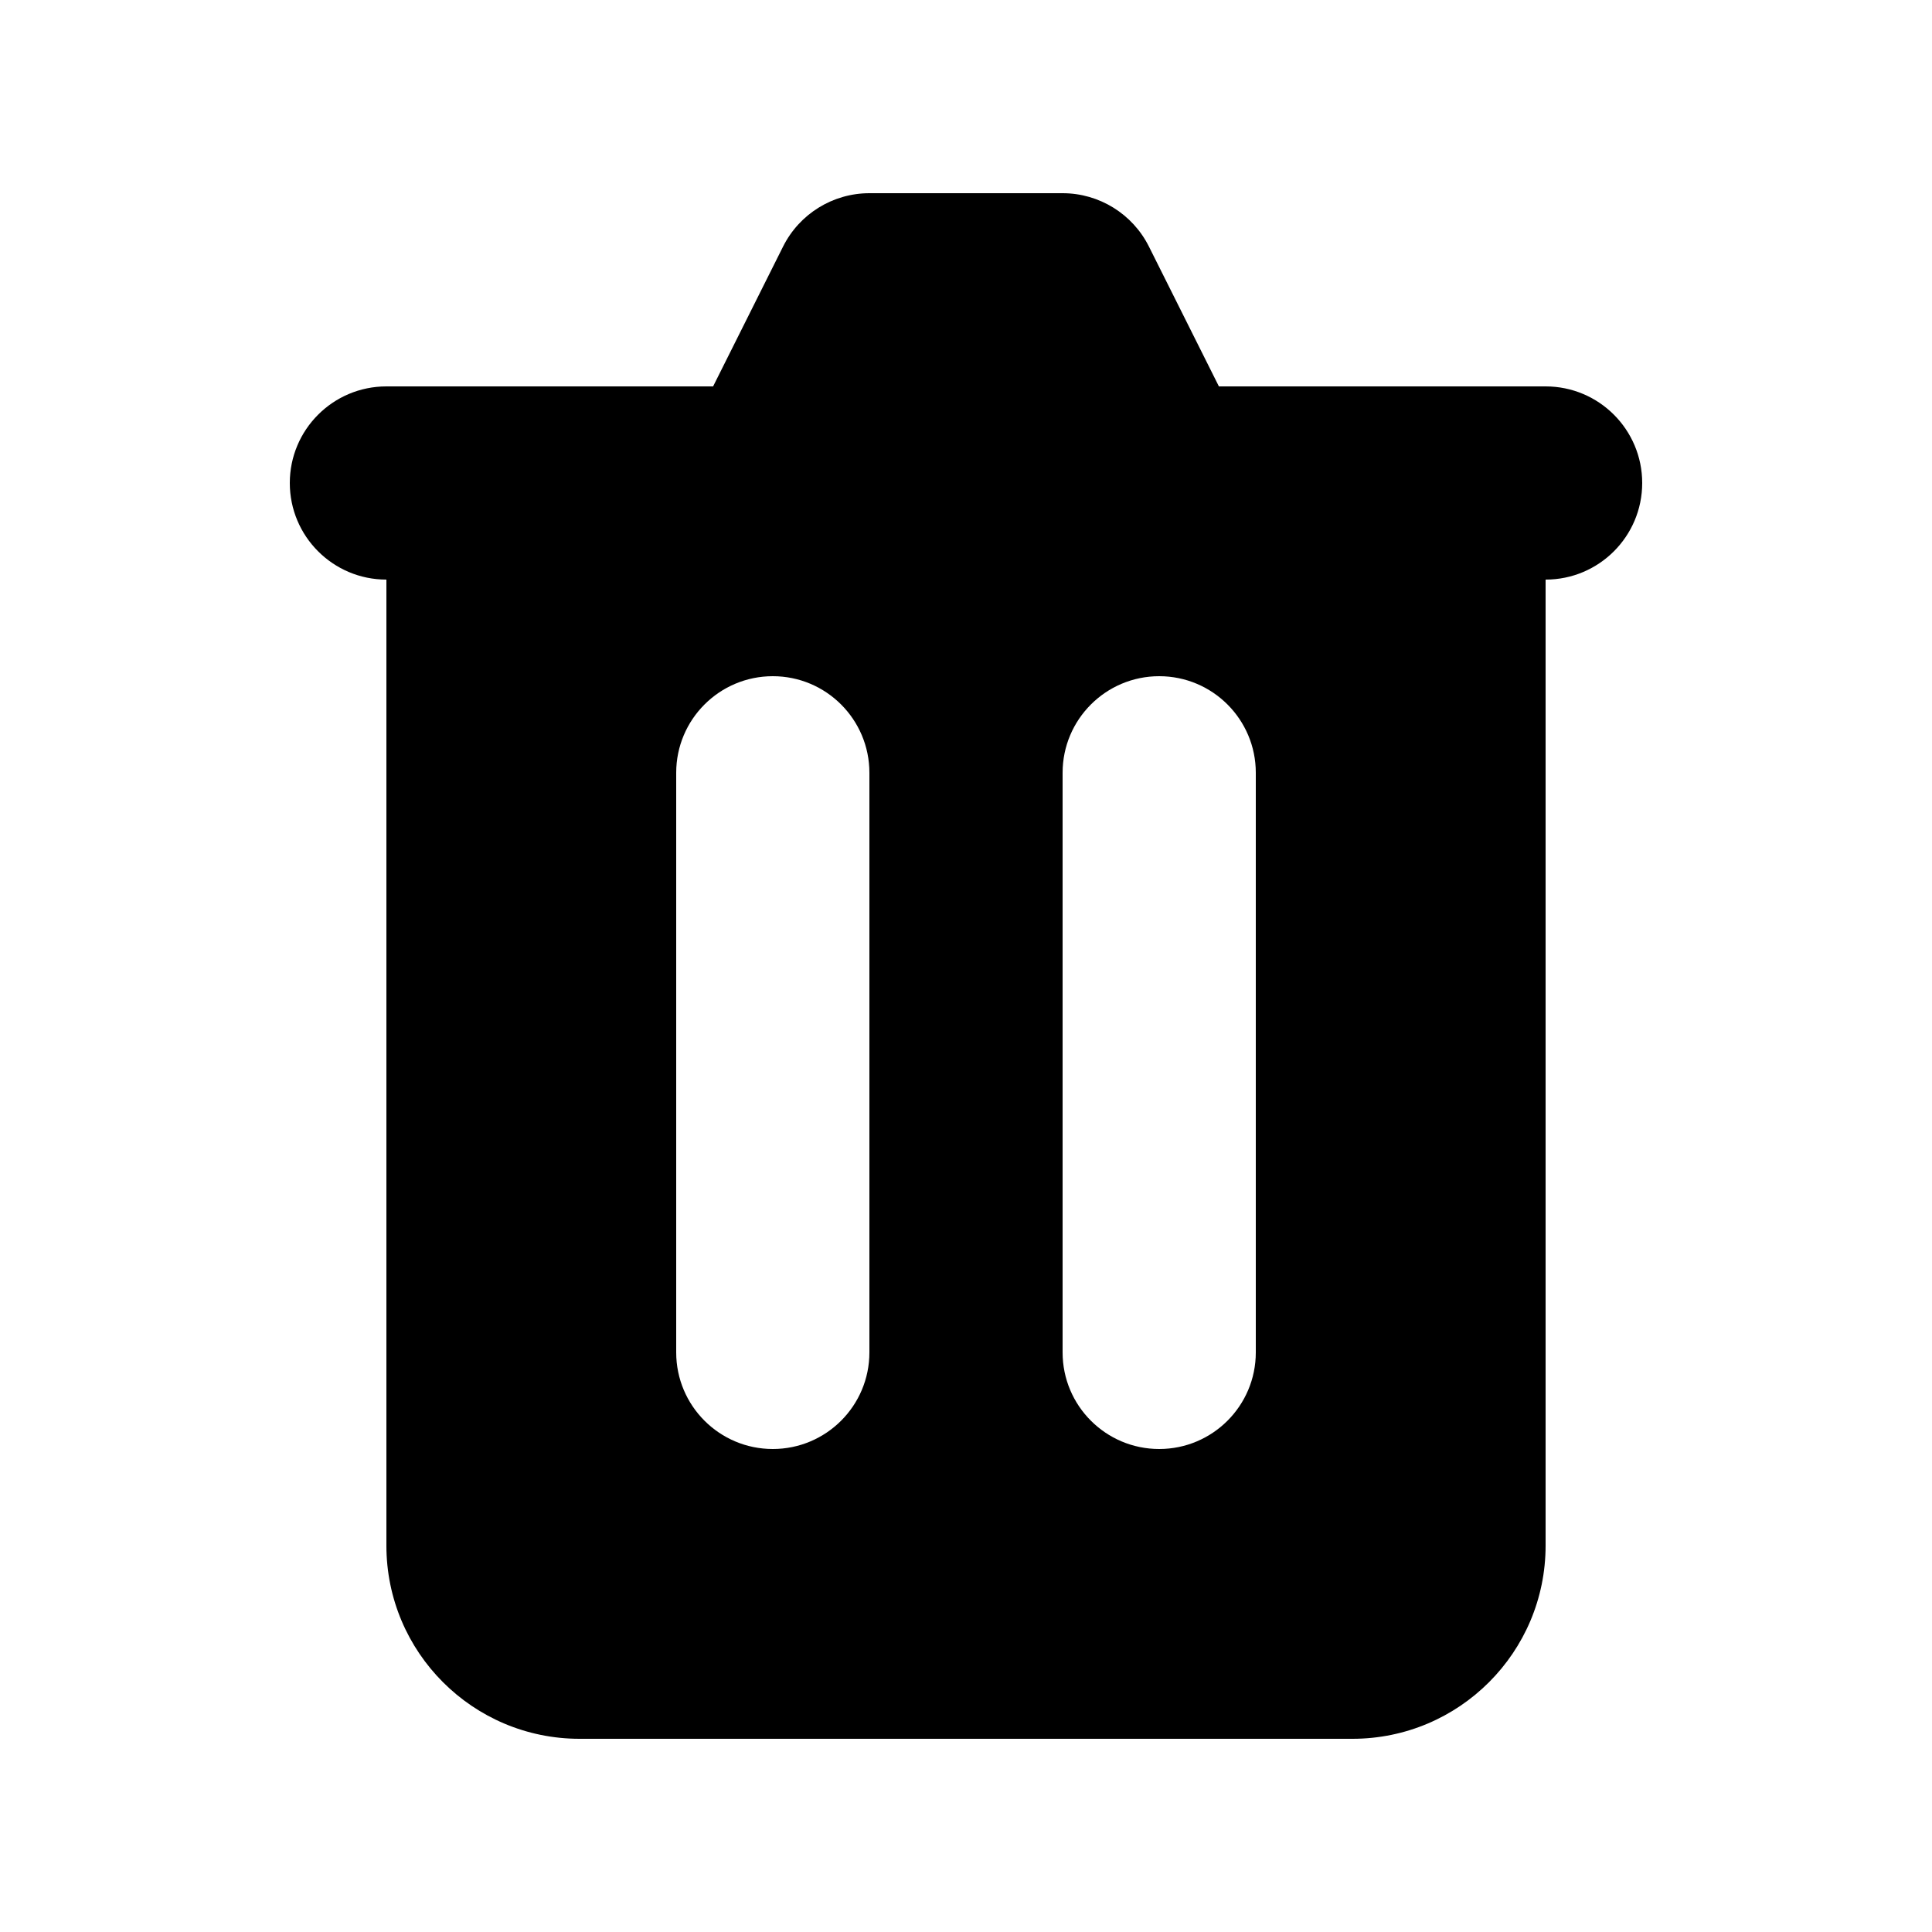
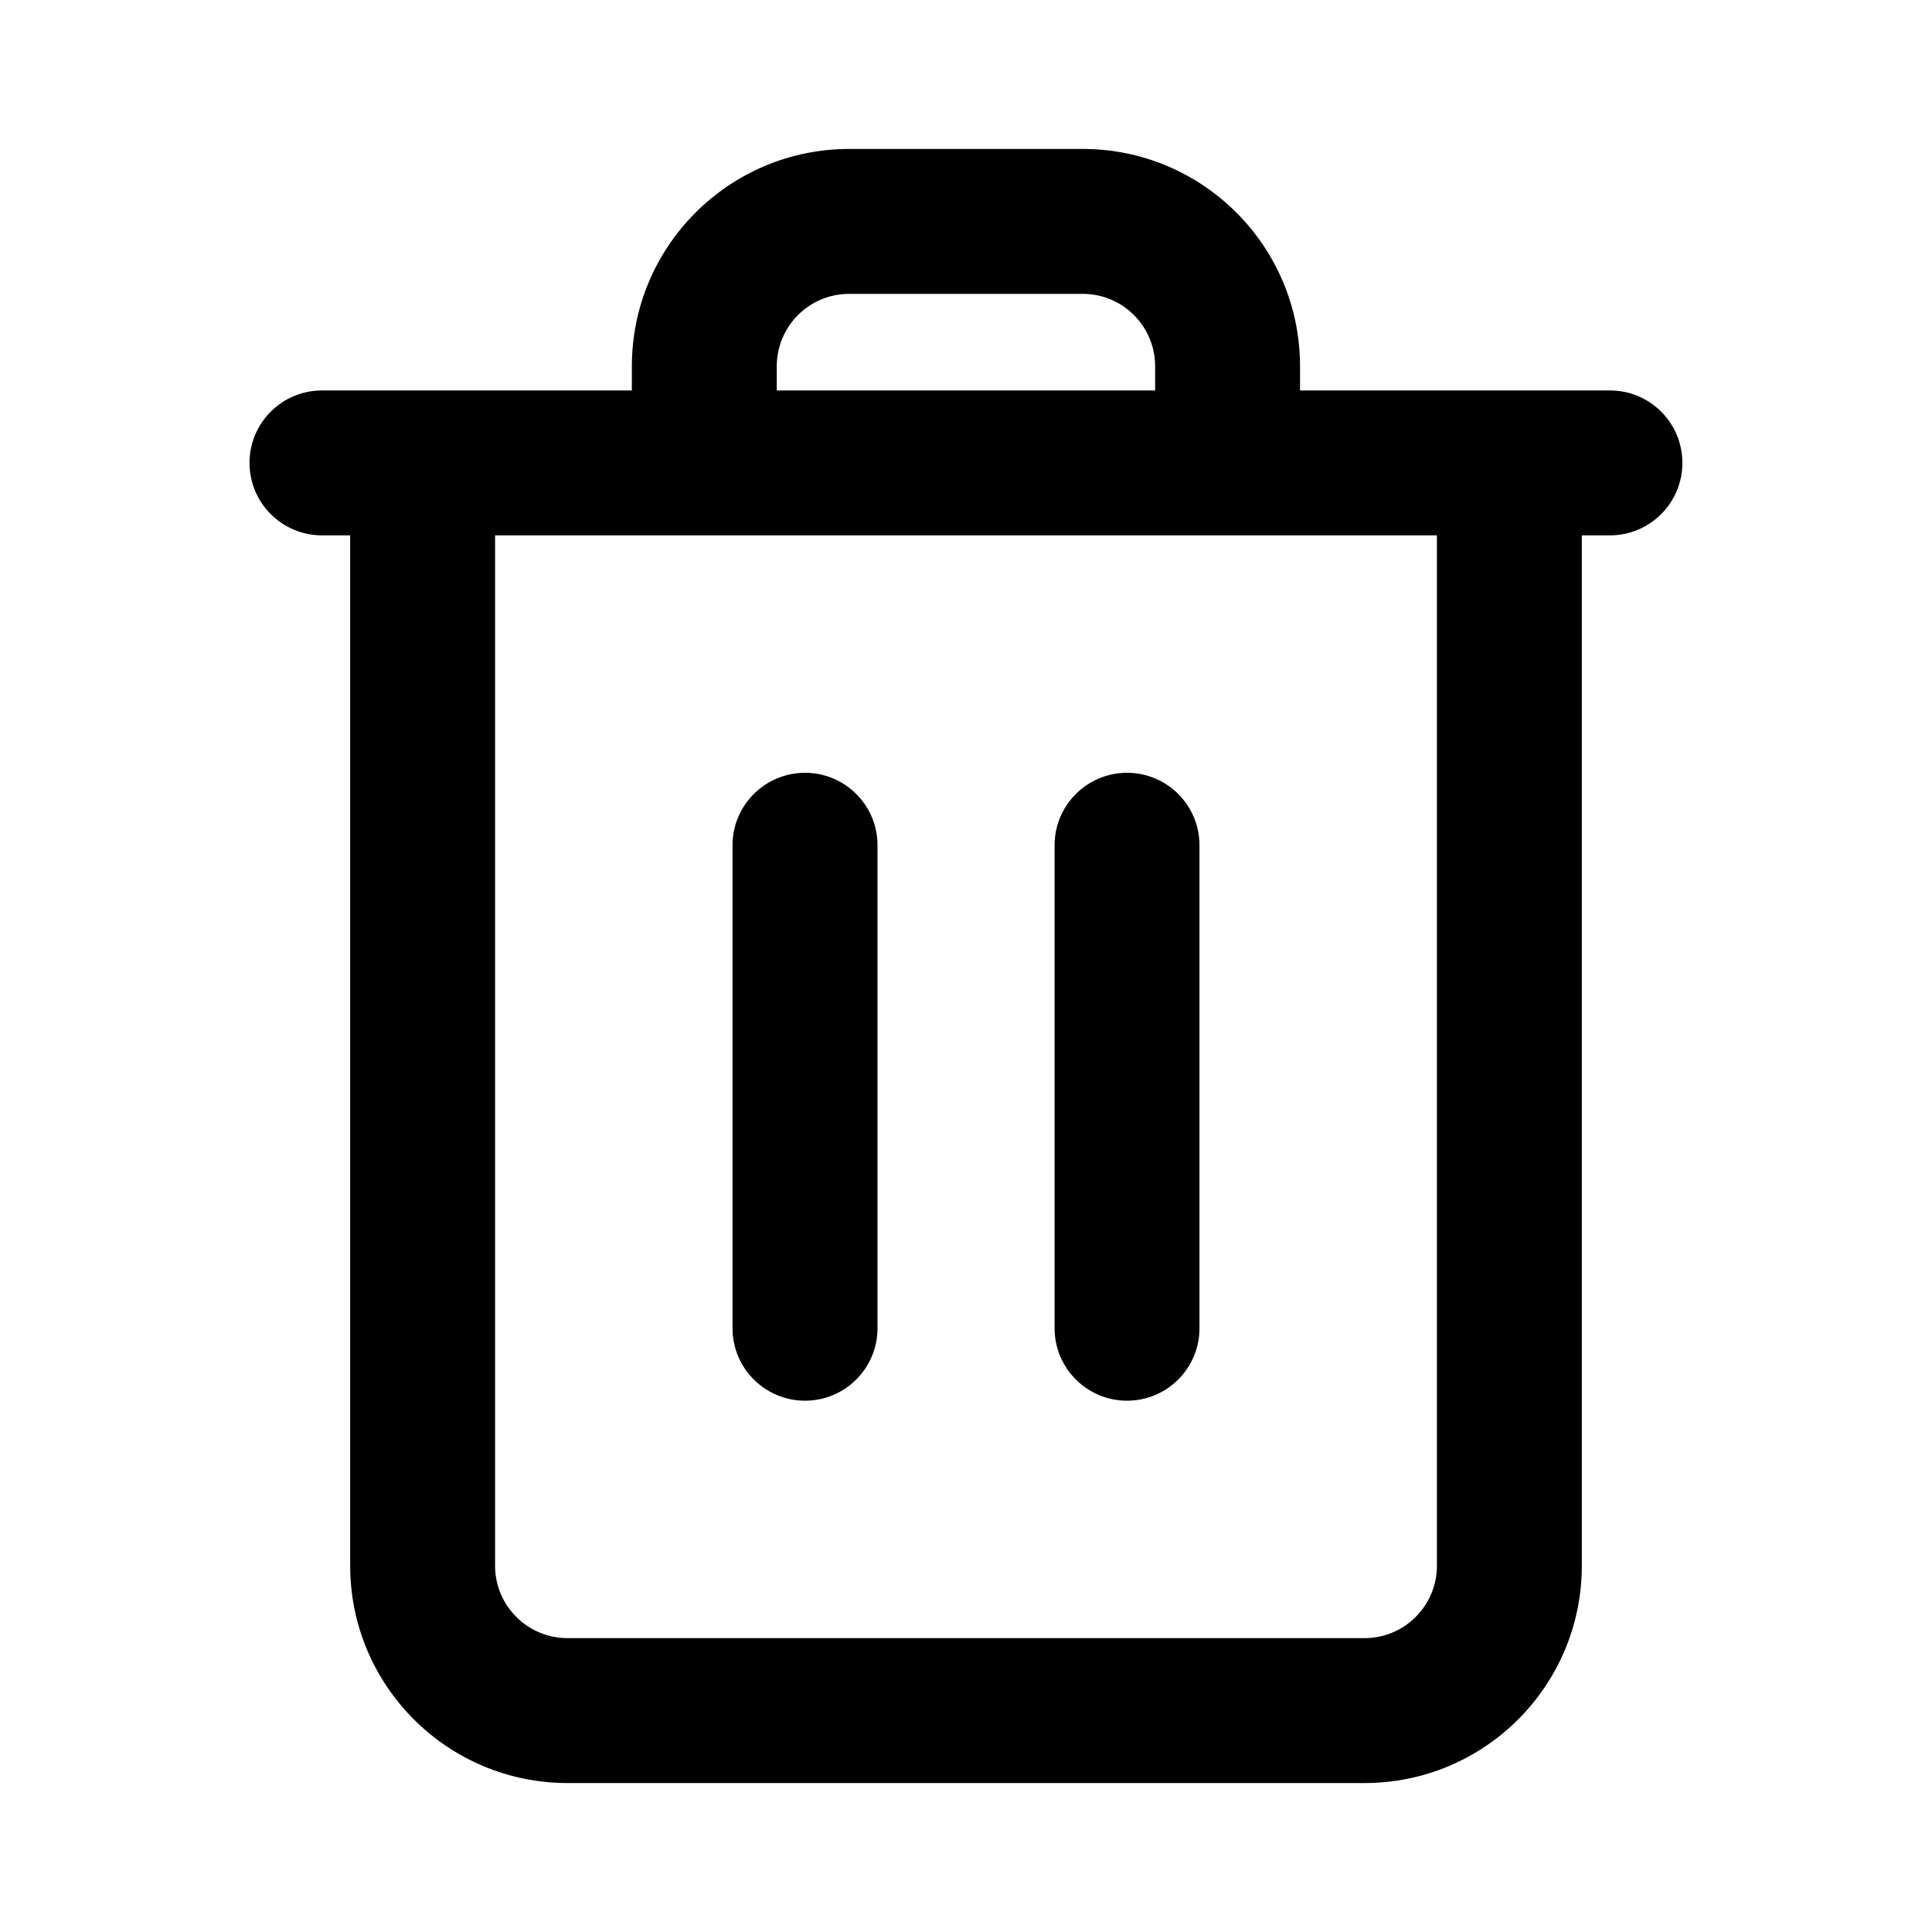
- <svg fill="currentColor" viewBox="0 0 20 20">
-   <path fill-rule="evenodd" d="M9 2a1 1 0 00-.894.553L7.382 4H4a1 1 0 000 2v10a2 2 0 002 2h8a2 2 0 002-2V6a1 1 0 100-2h-3.382l-.724-1.447A1 1 0 0011 2H9zM7 8a1 1 0 012 0v6a1 1 0 11-2 0V8zm5-1a1 1 0 00-1 1v6a1 1 0 102 0V8a1 1 0 00-1-1z" clip-rule="evenodd" />
+ <svg xmlns="http://www.w3.org/2000/svg" width="20" height="20" viewBox="0 0 20 20" fill="none">
+   <path fill-rule="evenodd" clip-rule="evenodd" d="M6.541 3.792C6.541 2.549 7.549 1.542 8.791 1.542H11.208C12.451 1.542 13.458 2.549 13.458 3.792V4.042H15.625H16.666C17.08 4.042 17.416 4.377 17.416 4.792C17.416 5.206 17.08 5.542 16.666 5.542H16.375V8.246V13.246V16.208C16.375 17.451 15.368 18.458 14.125 18.458H5.875C4.633 18.458 3.625 17.451 3.625 16.208V13.246V8.246V5.542H3.333C2.919 5.542 2.583 5.206 2.583 4.792C2.583 4.377 2.919 4.042 3.333 4.042H4.375H6.541V3.792ZM14.875 13.246V8.246V5.542H13.458H12.708H7.291H6.541H5.125V8.246V13.246V16.208C5.125 16.622 5.461 16.958 5.875 16.958H14.125C14.539 16.958 14.875 16.622 14.875 16.208V13.246ZM8.041 4.042H11.958V3.792C11.958 3.377 11.622 3.042 11.208 3.042H8.791C8.377 3.042 8.041 3.377 8.041 3.792V4.042ZM8.334 8C8.748 8 9.084 8.336 9.084 8.75V13.75C9.084 14.164 8.748 14.5 8.334 14.5C7.919 14.5 7.583 14.164 7.583 13.75V8.75C7.583 8.336 7.919 8 8.334 8ZM12.417 8.75C12.417 8.336 12.081 8 11.667 8C11.253 8 10.917 8.336 10.917 8.75V13.75C10.917 14.164 11.253 14.5 11.667 14.5C12.081 14.5 12.417 14.164 12.417 13.75V8.75Z" fill="currentColor" />
</svg>
